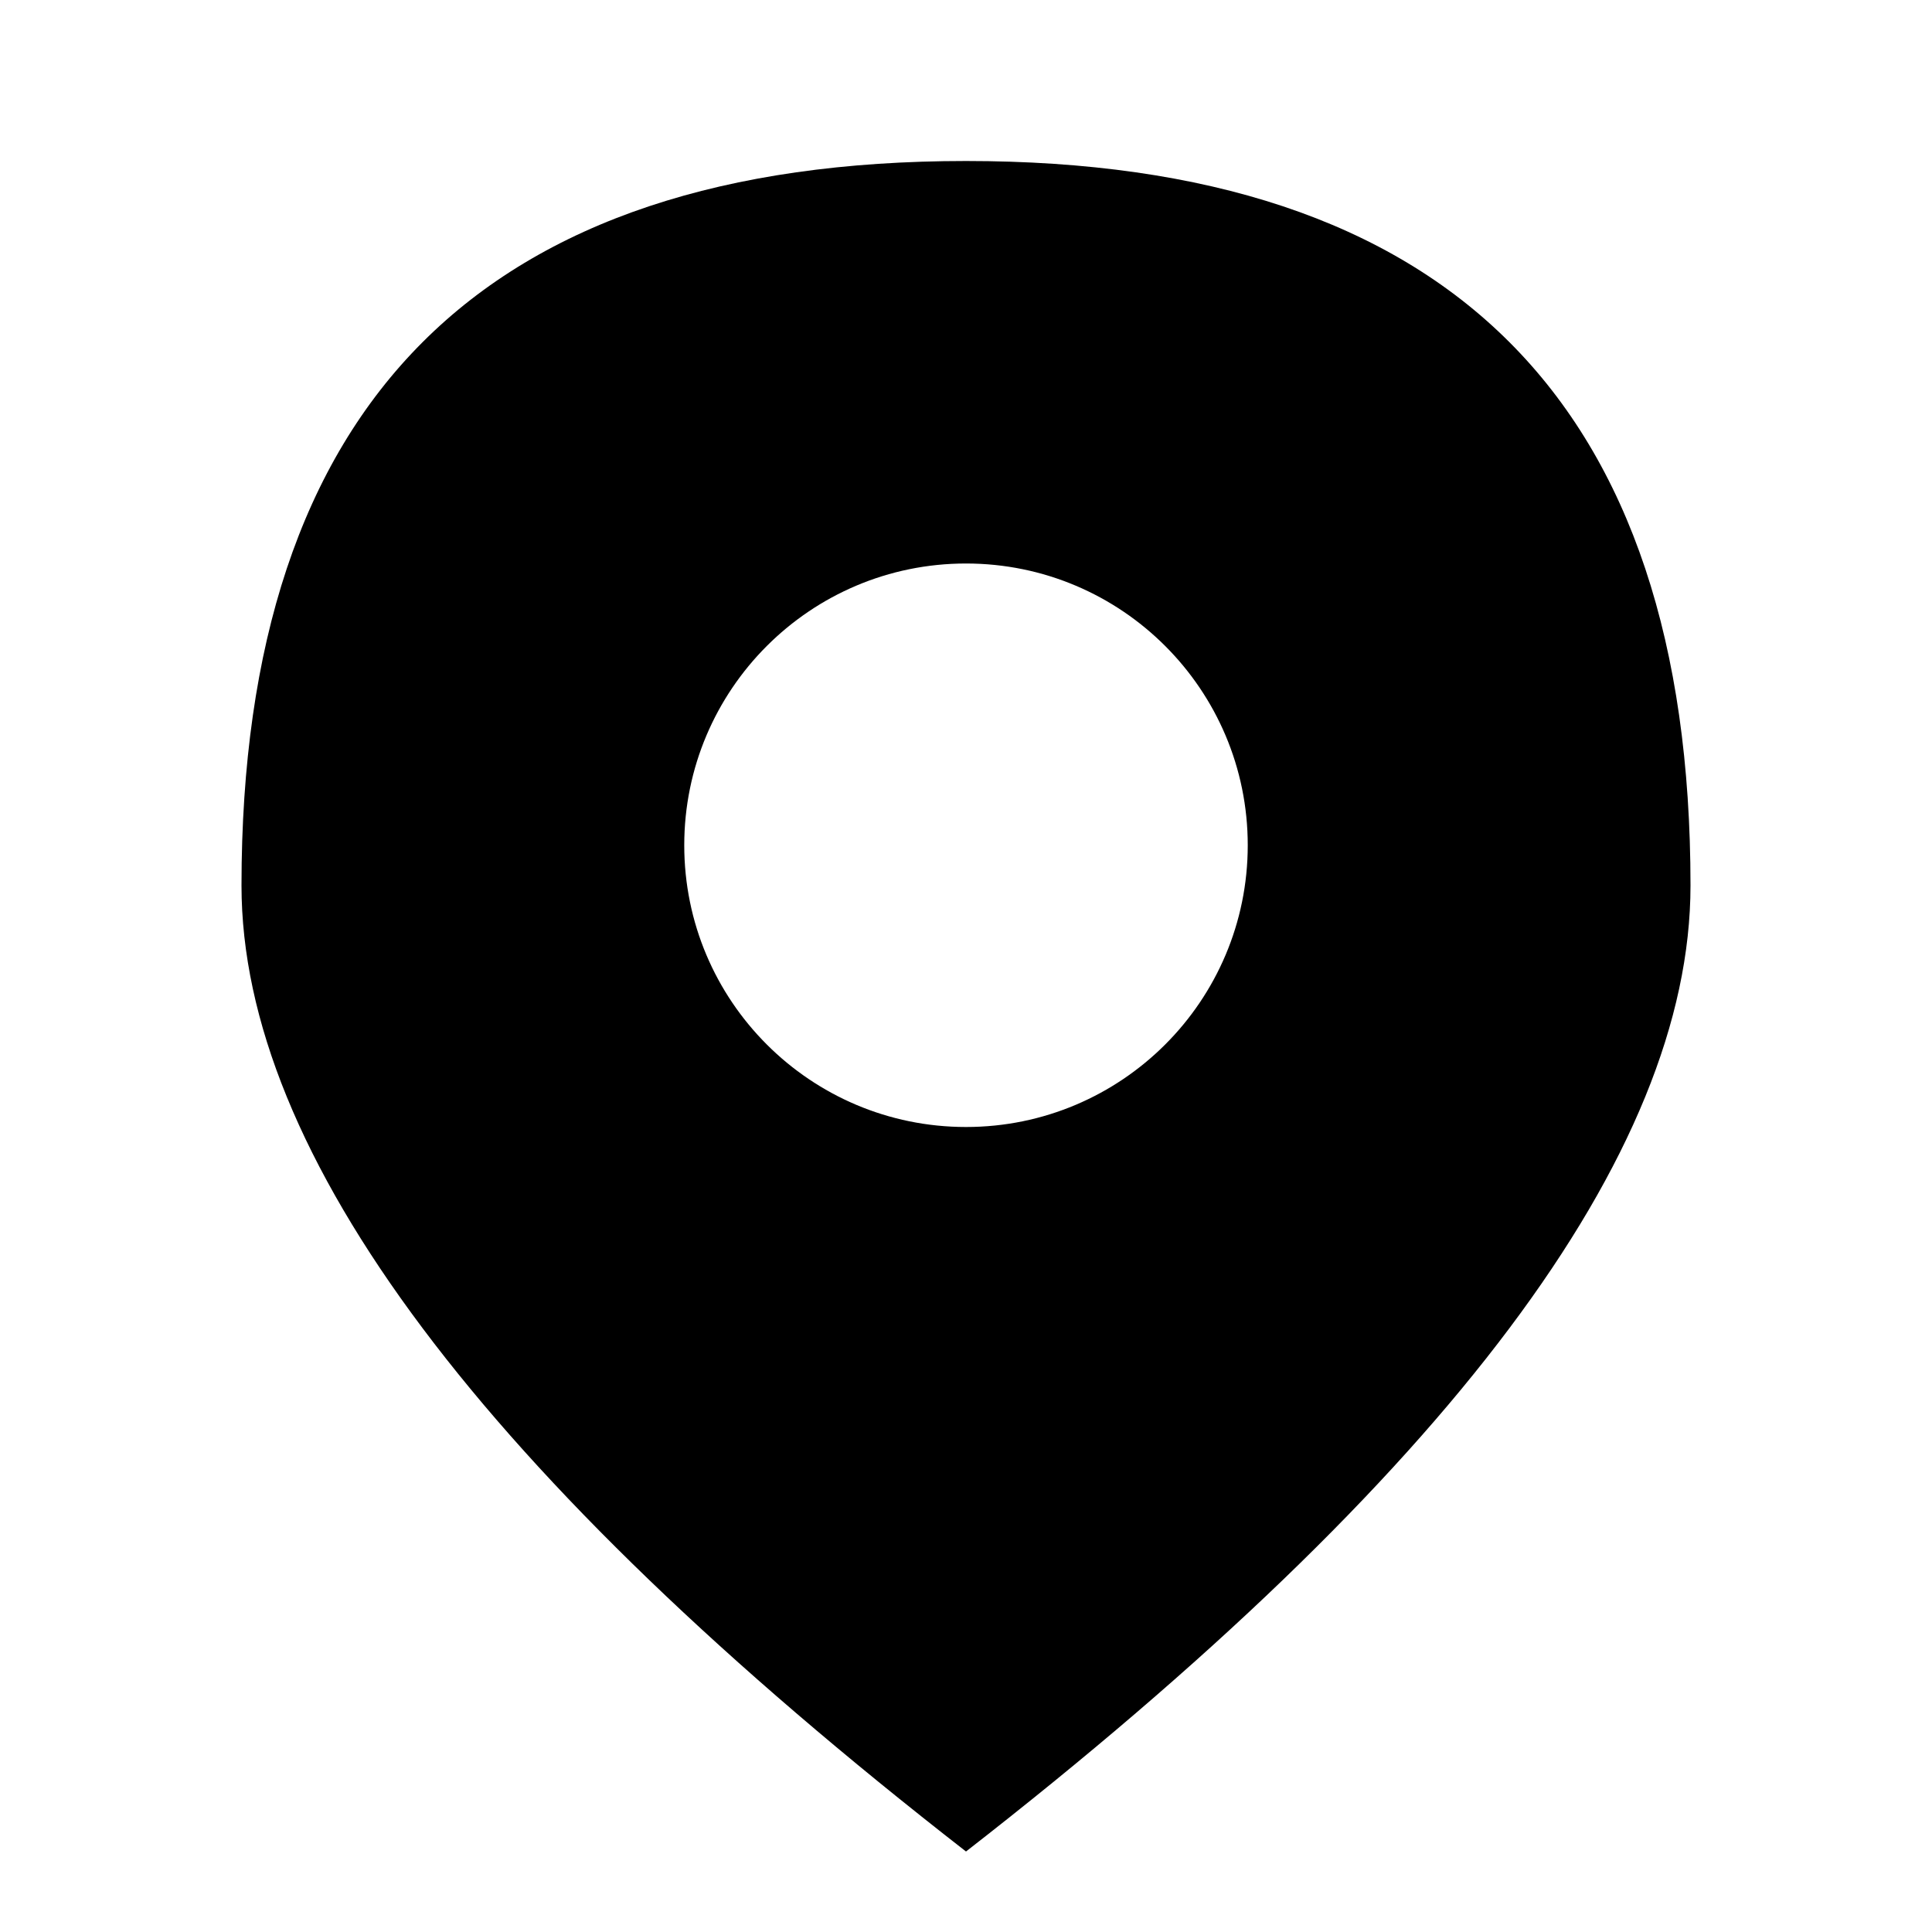
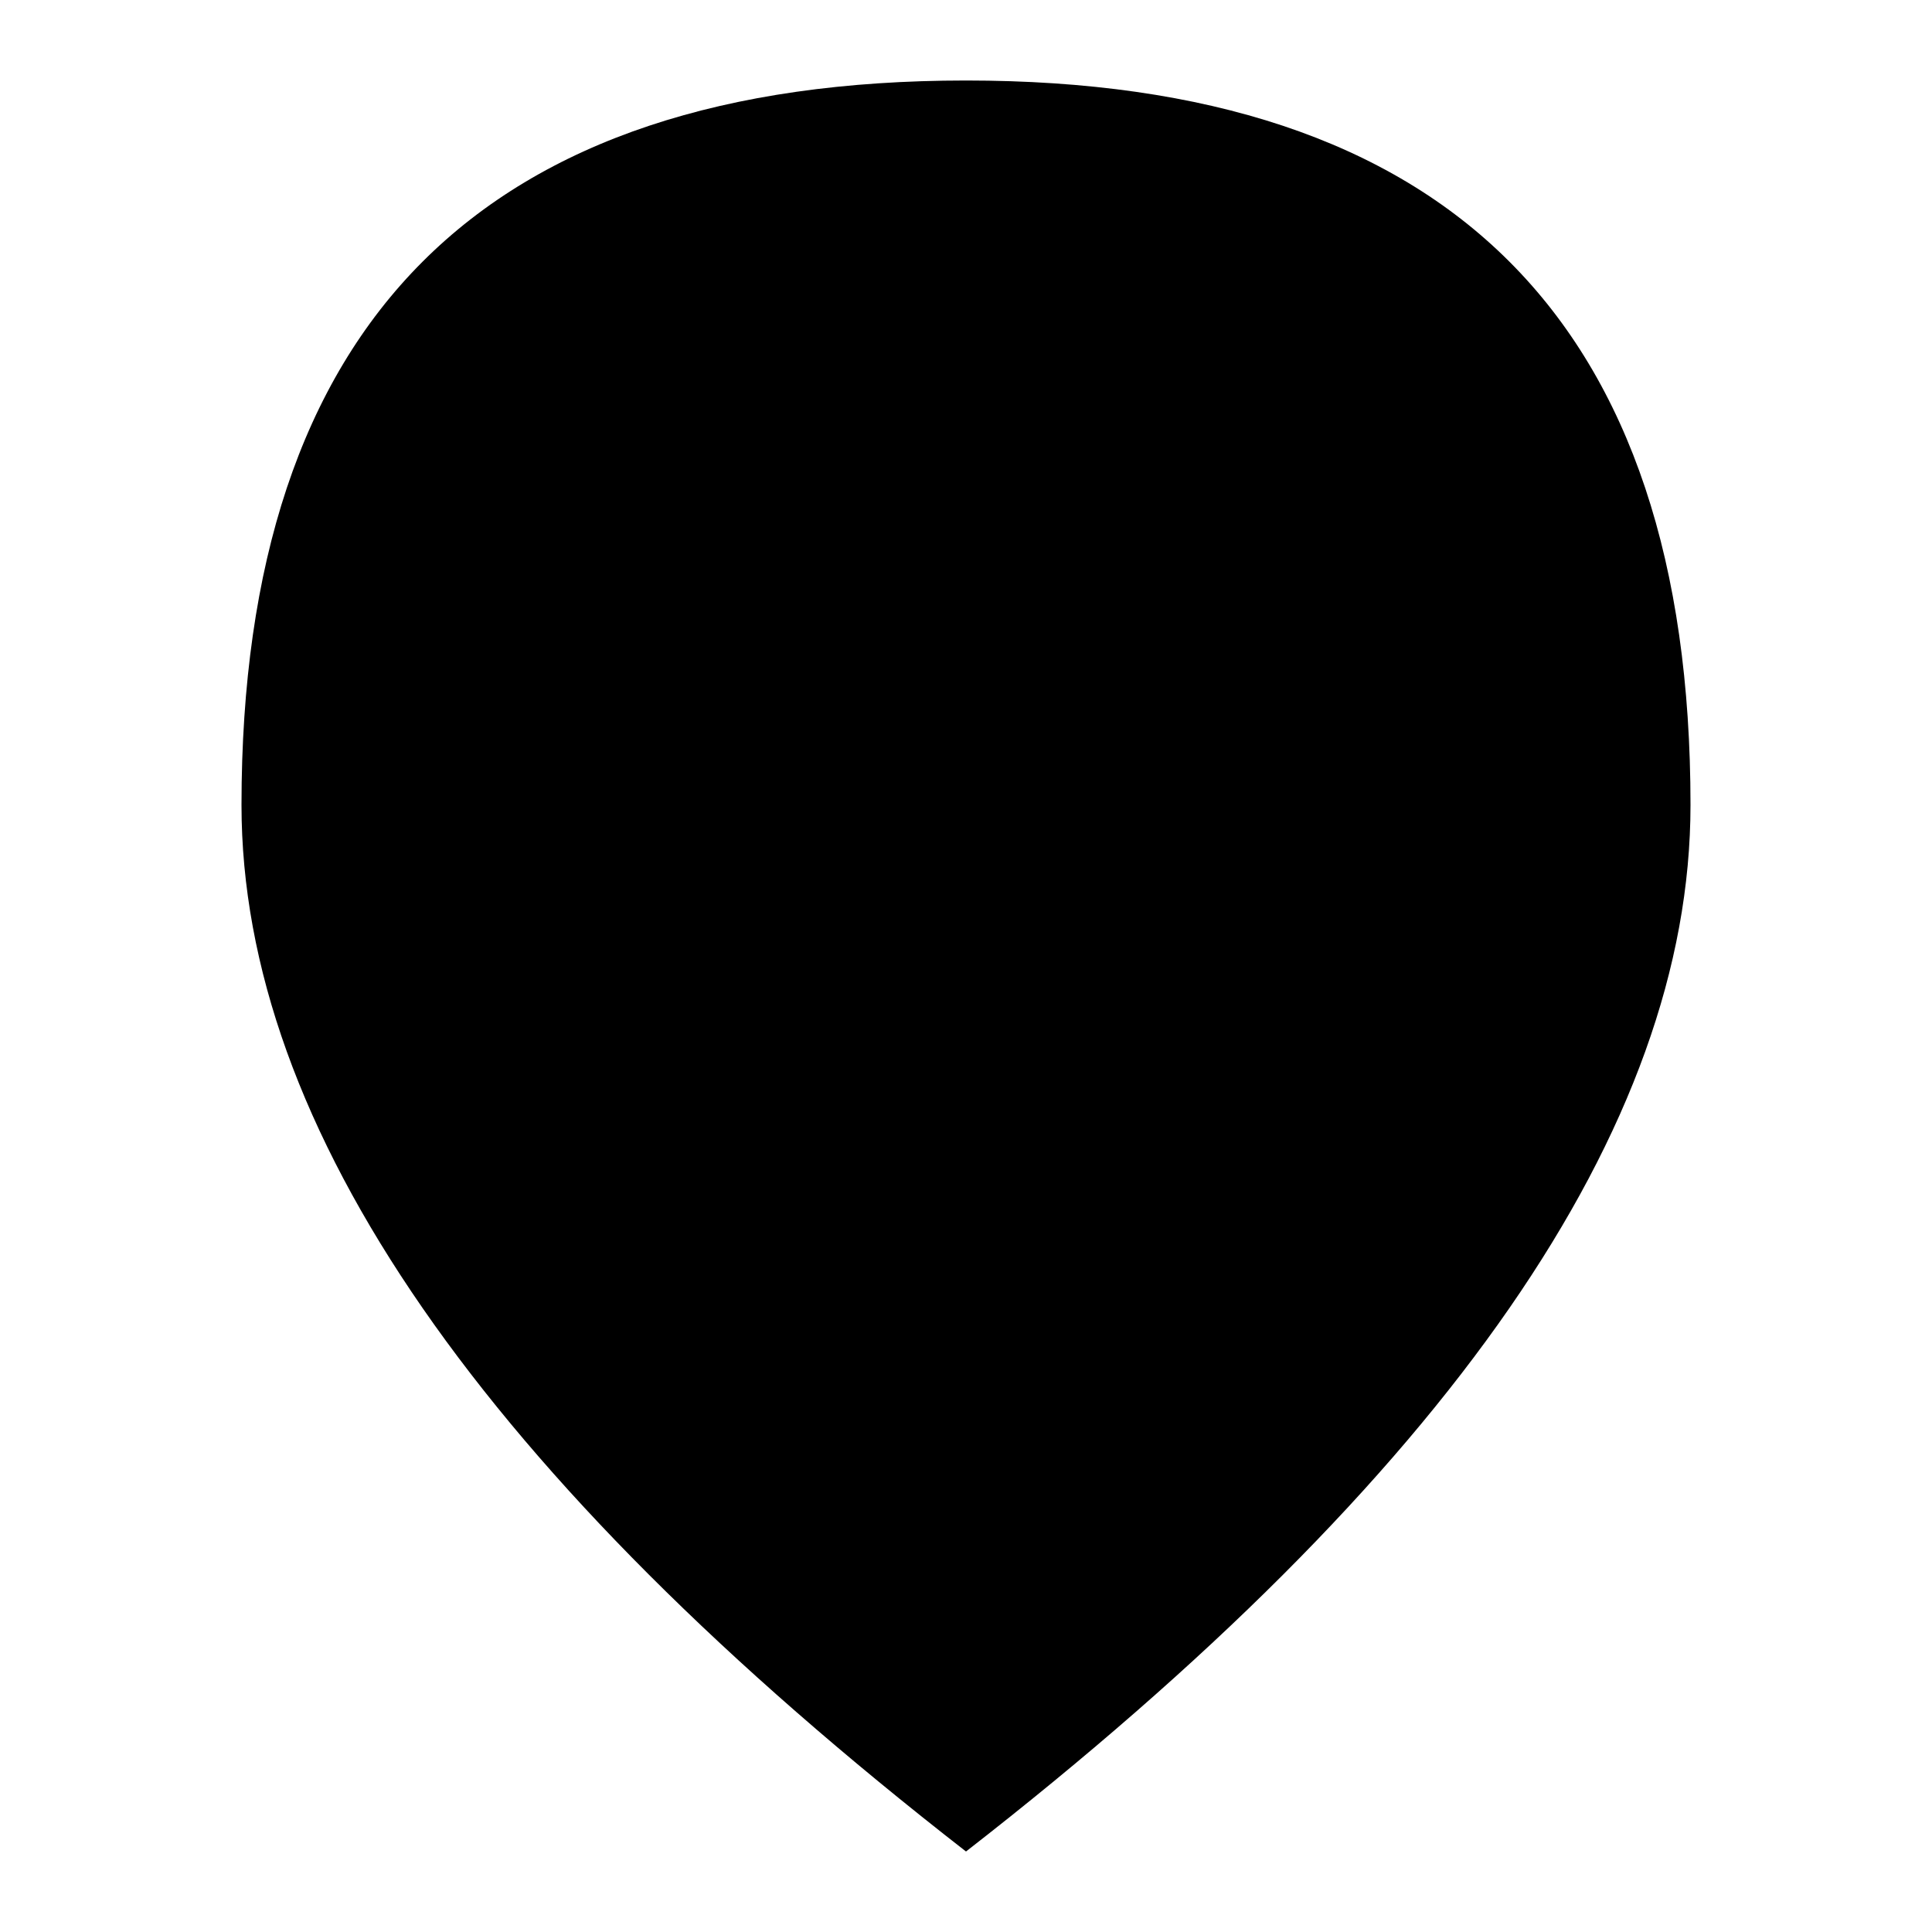
<svg xmlns="http://www.w3.org/2000/svg" viewBox="0 0 24 24">
-   <path d="M12 2Q21 2 21 11Q21 16 12 23Q3 16 3 11Q3 2 12 2ZM12 7A3.5 3.5 0 1 0 12 14 3.5 3.5 0 0 0 12 7Z" fill="currentColor" fill-rule="evenodd" />
+   <g class="m-ping">
+     <path d="M12 1Q21 1 21 10Q21 16 12 23Q3 16 3 10Q3 1 12 1Z" fill="currentColor" />
+     <circle cx="12" cy="10" r="5" fill="currentColor" opacity="0.35" />
+     <circle cx="12" cy="10" r="2" fill="currentColor" />
+   </g>
</svg>
